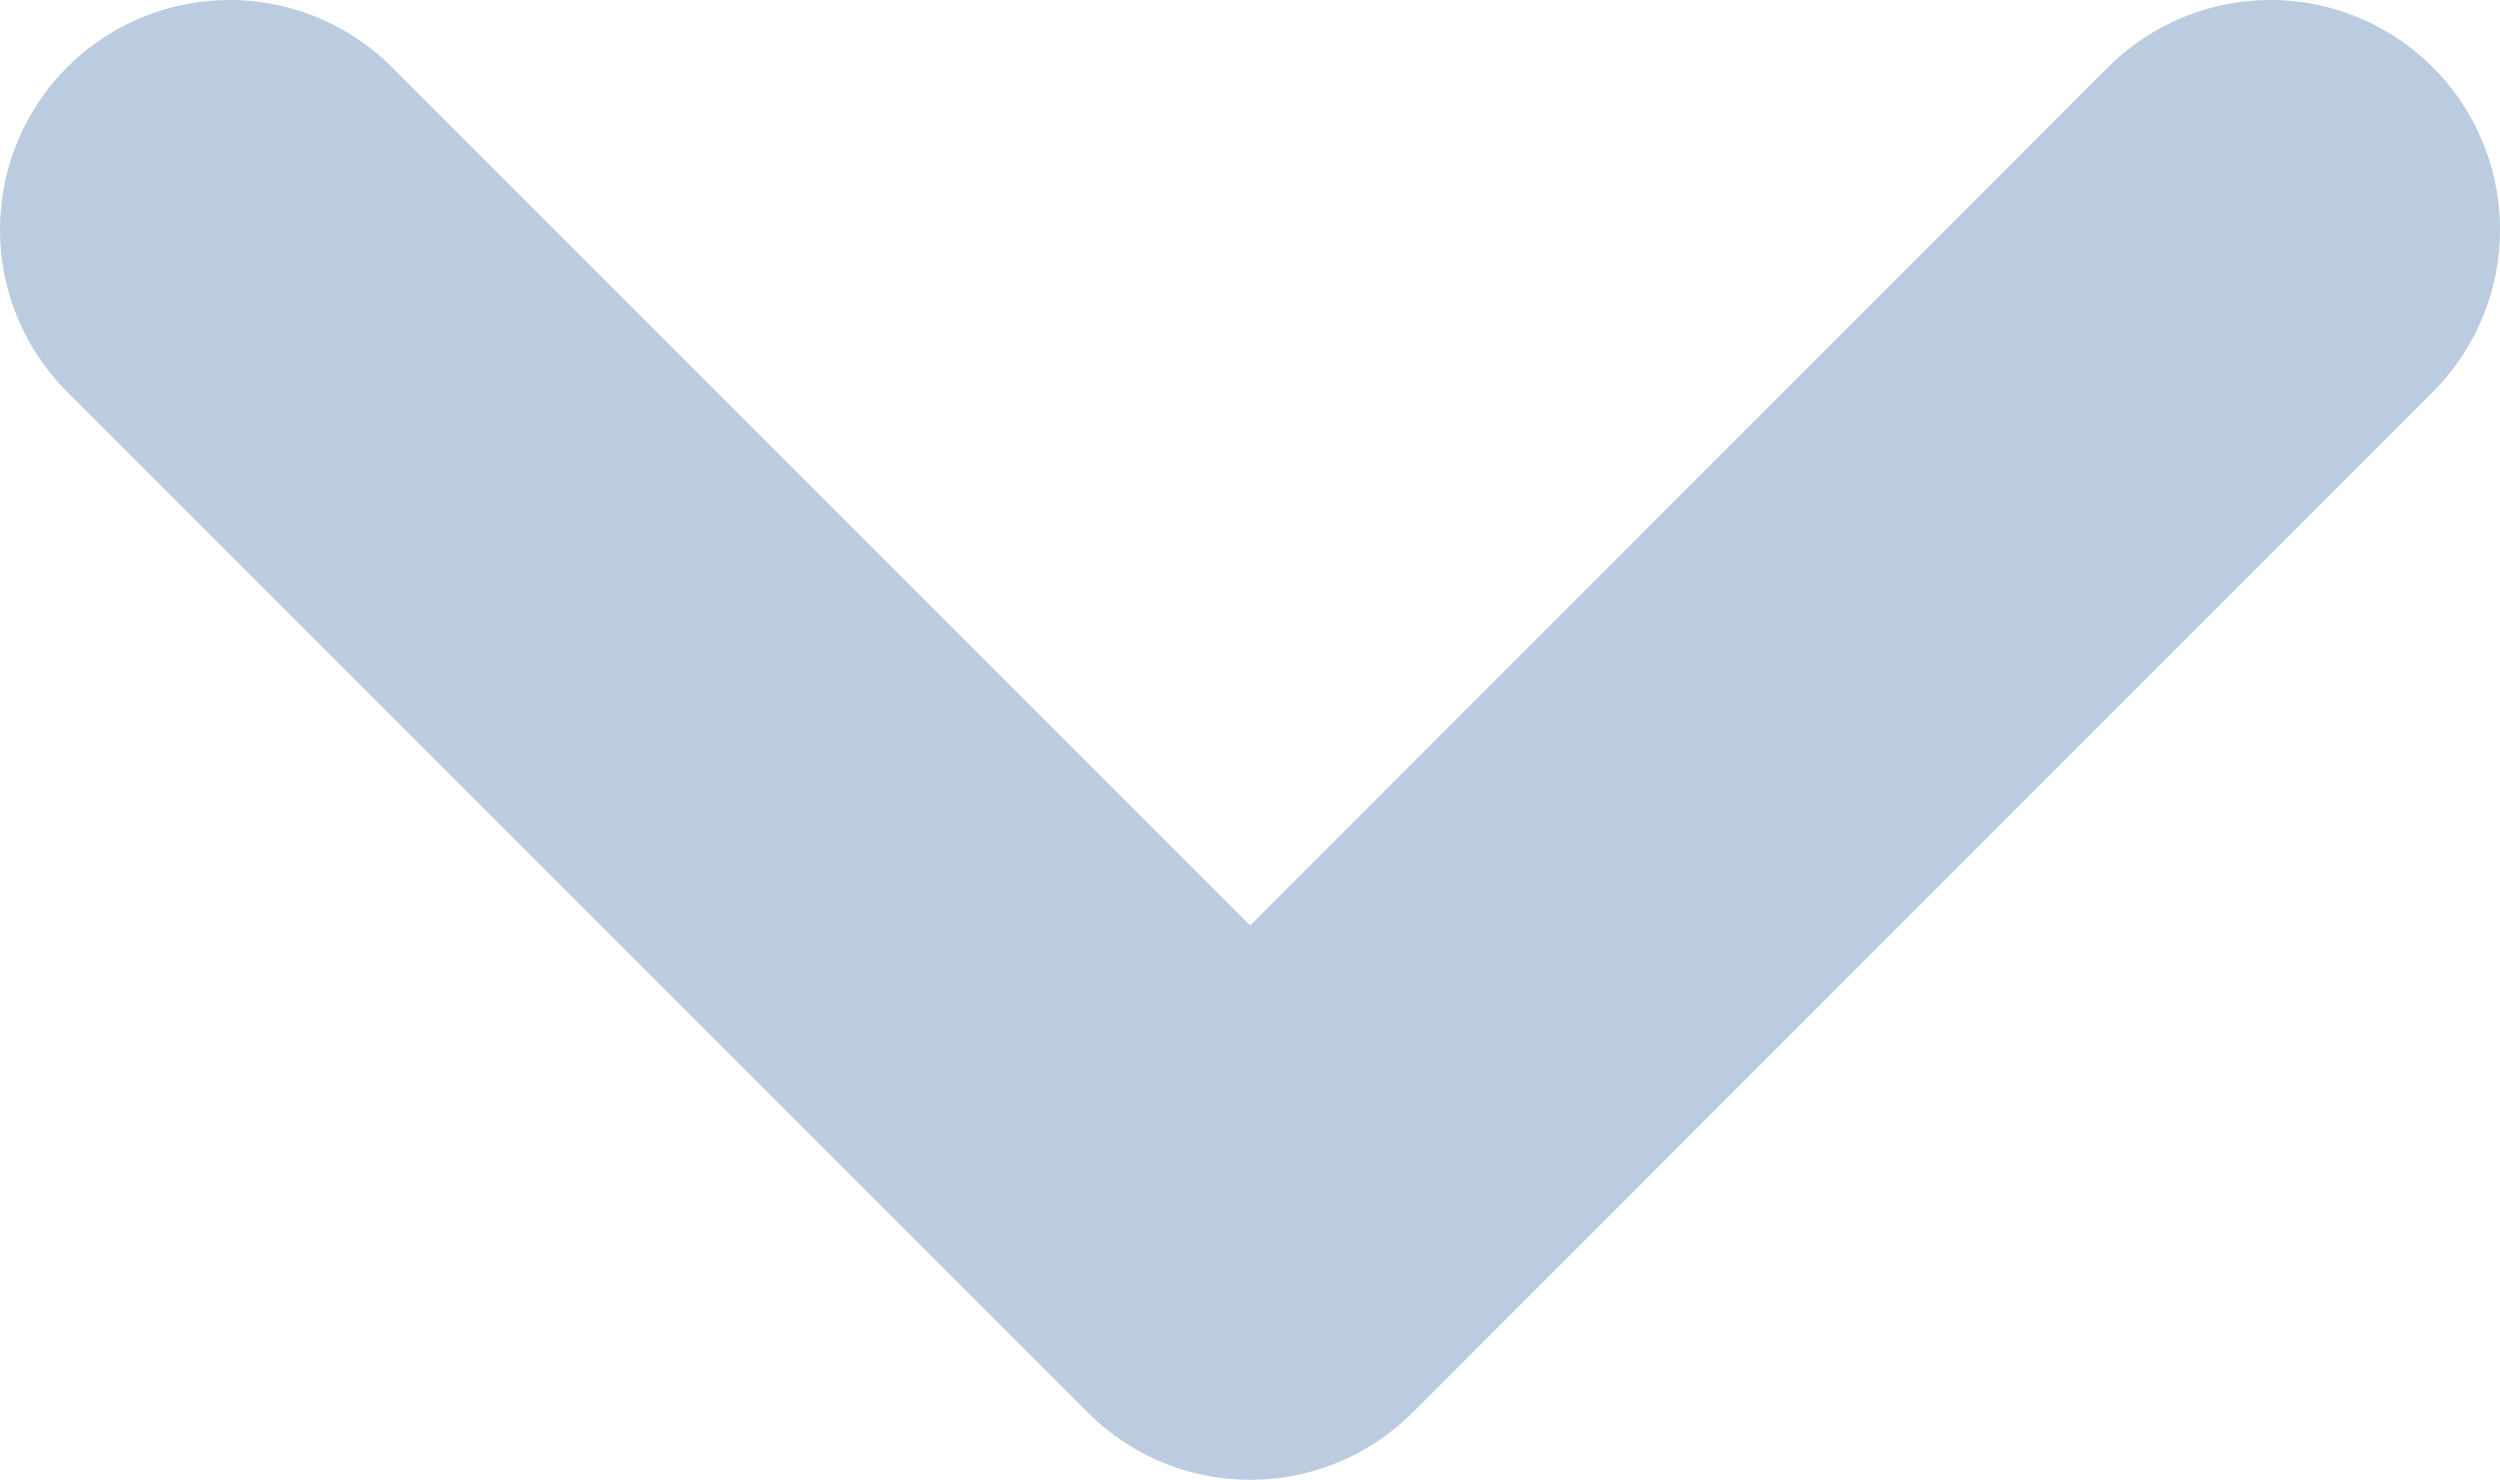
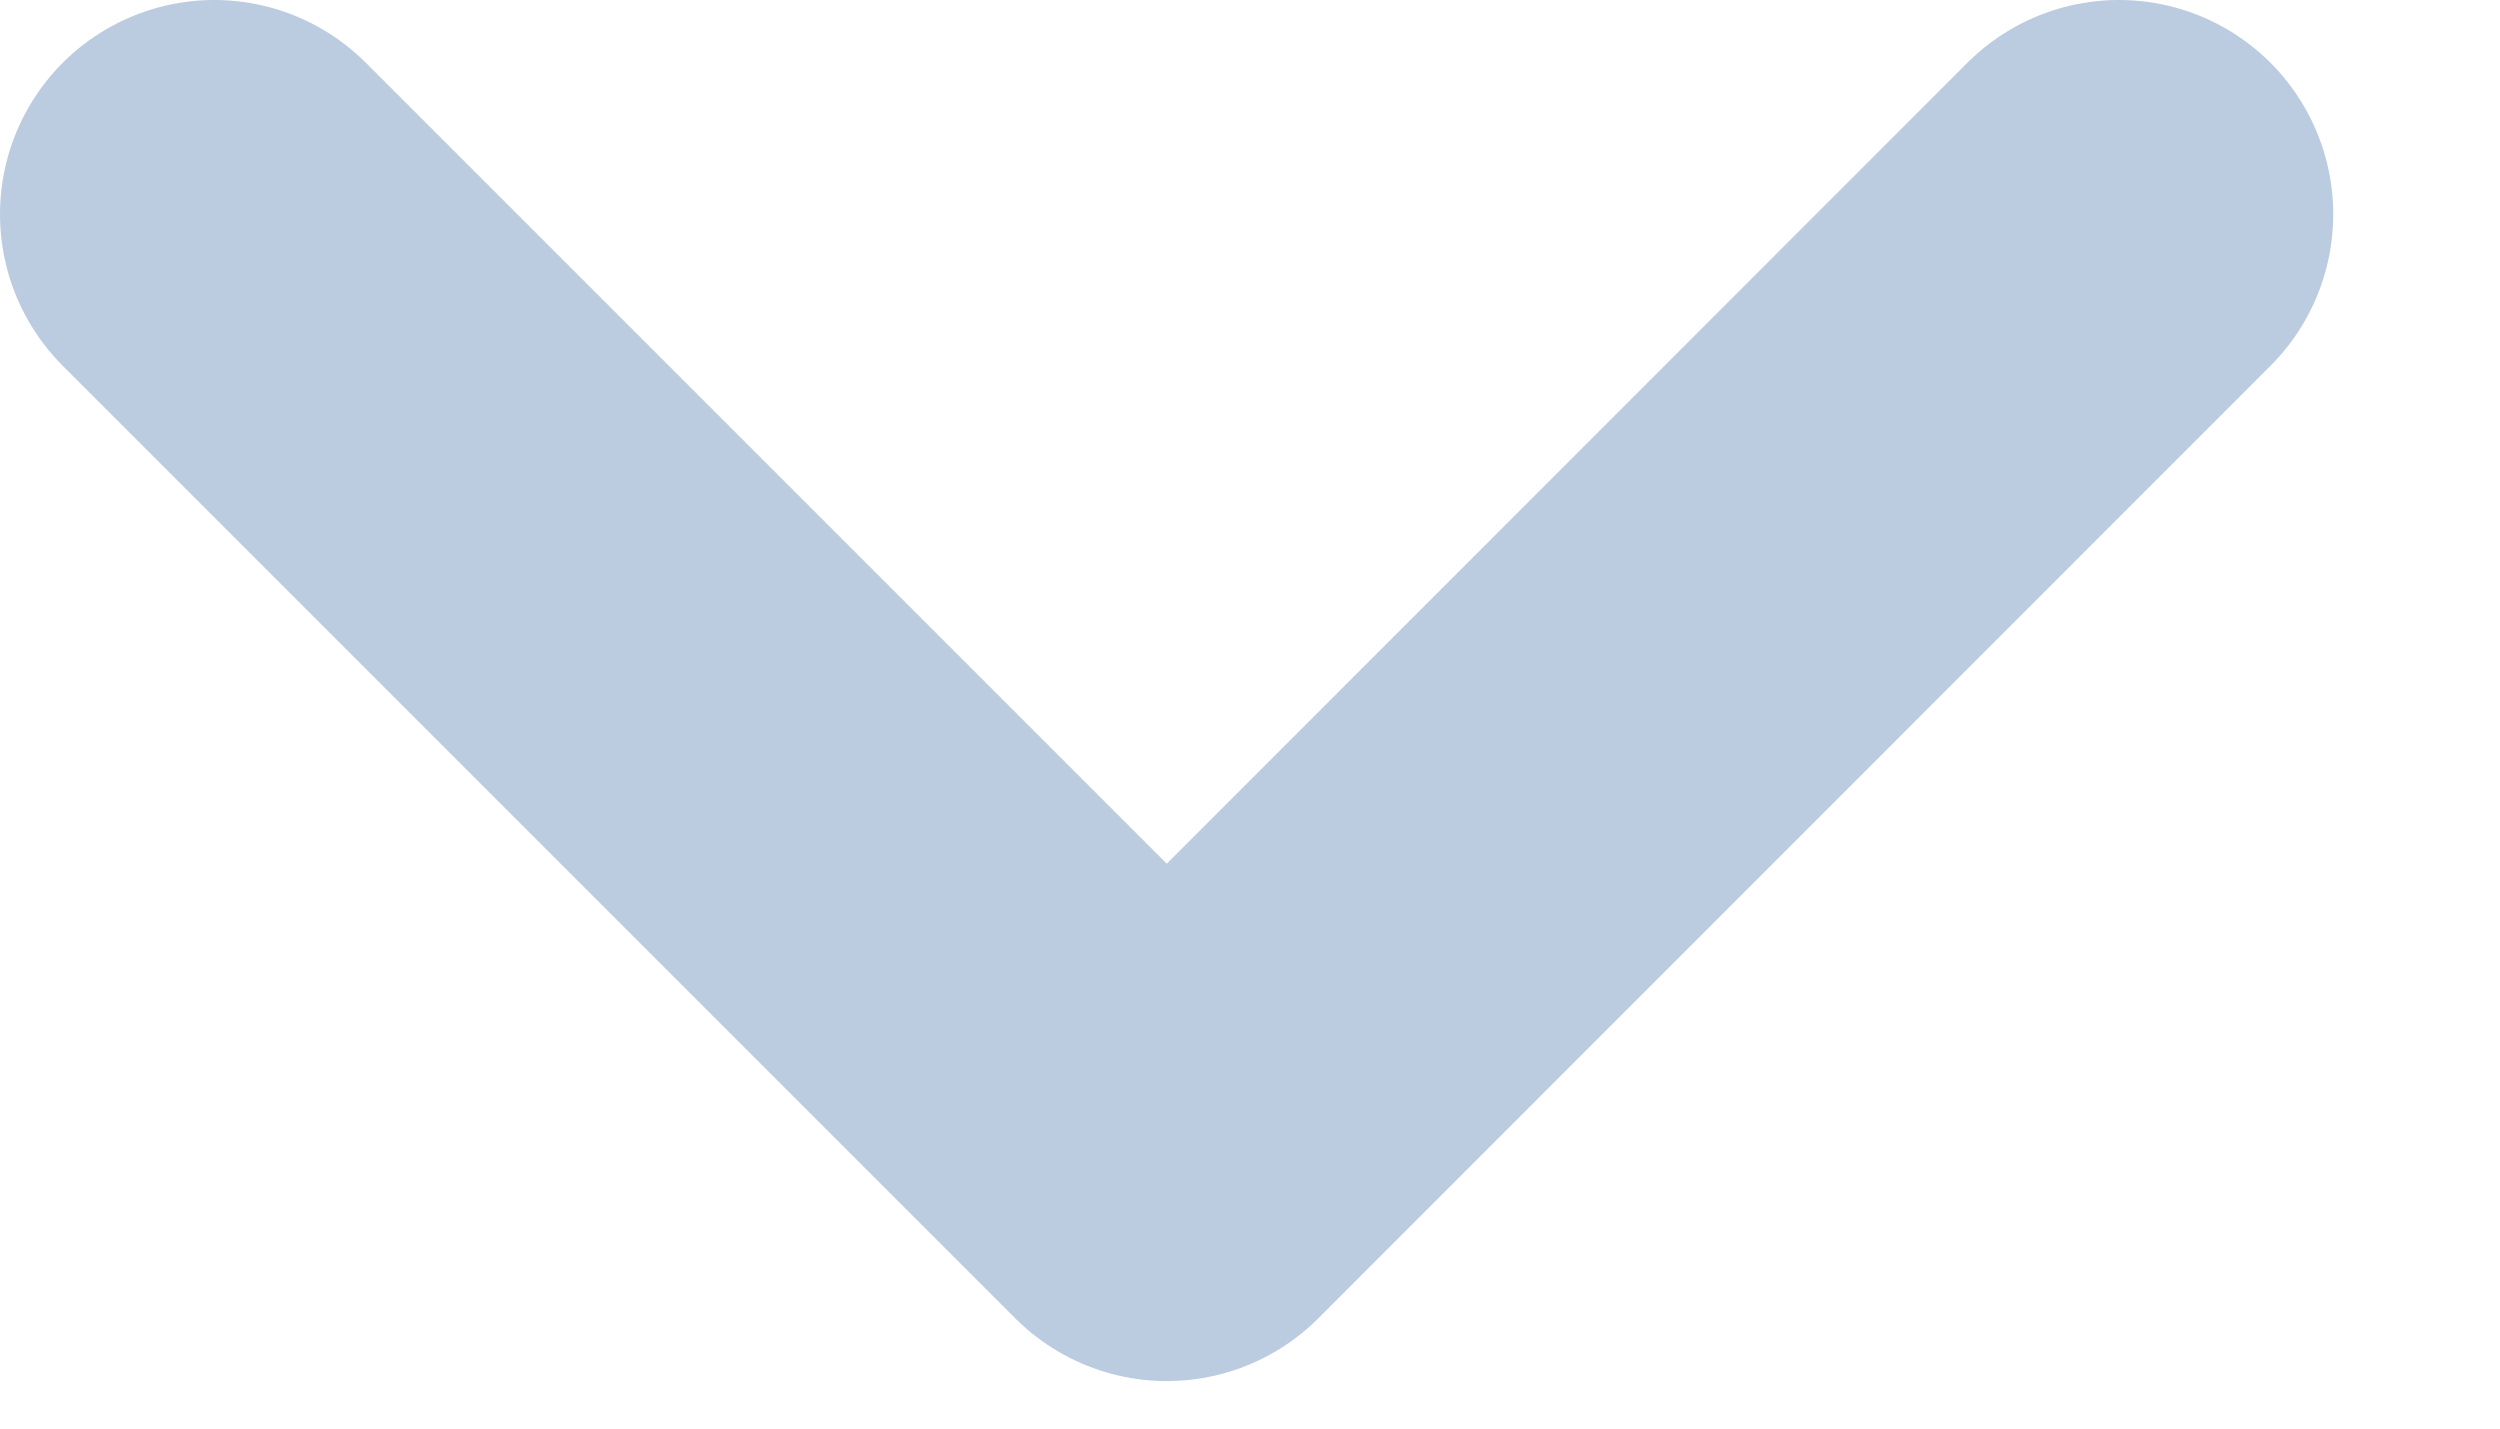
- <svg xmlns="http://www.w3.org/2000/svg" preserveAspectRatio="none" overflow="visible" style="display: block;" width="6.533" height="3.867" viewBox="0 0 6.533 3.867" fill="none">
-   <g id="Group">
-     <path id="Vector" d="M0.6 0.6L3.267 3.267L5.933 0.6" stroke-width="1.2" stroke-linecap="round" stroke-linejoin="round" stroke="#BBCBE0" />
-   </g>
+ <svg xmlns="http://www.w3.org/2000/svg" width="7" height="4" viewBox="0 0 7 4" fill="none">
+   <path d="M0.6 0.6L3.267 3.267L5.933 0.6" stroke="#BBCBE0" stroke-width="1.2" stroke-linecap="round" stroke-linejoin="round" />
</svg>
